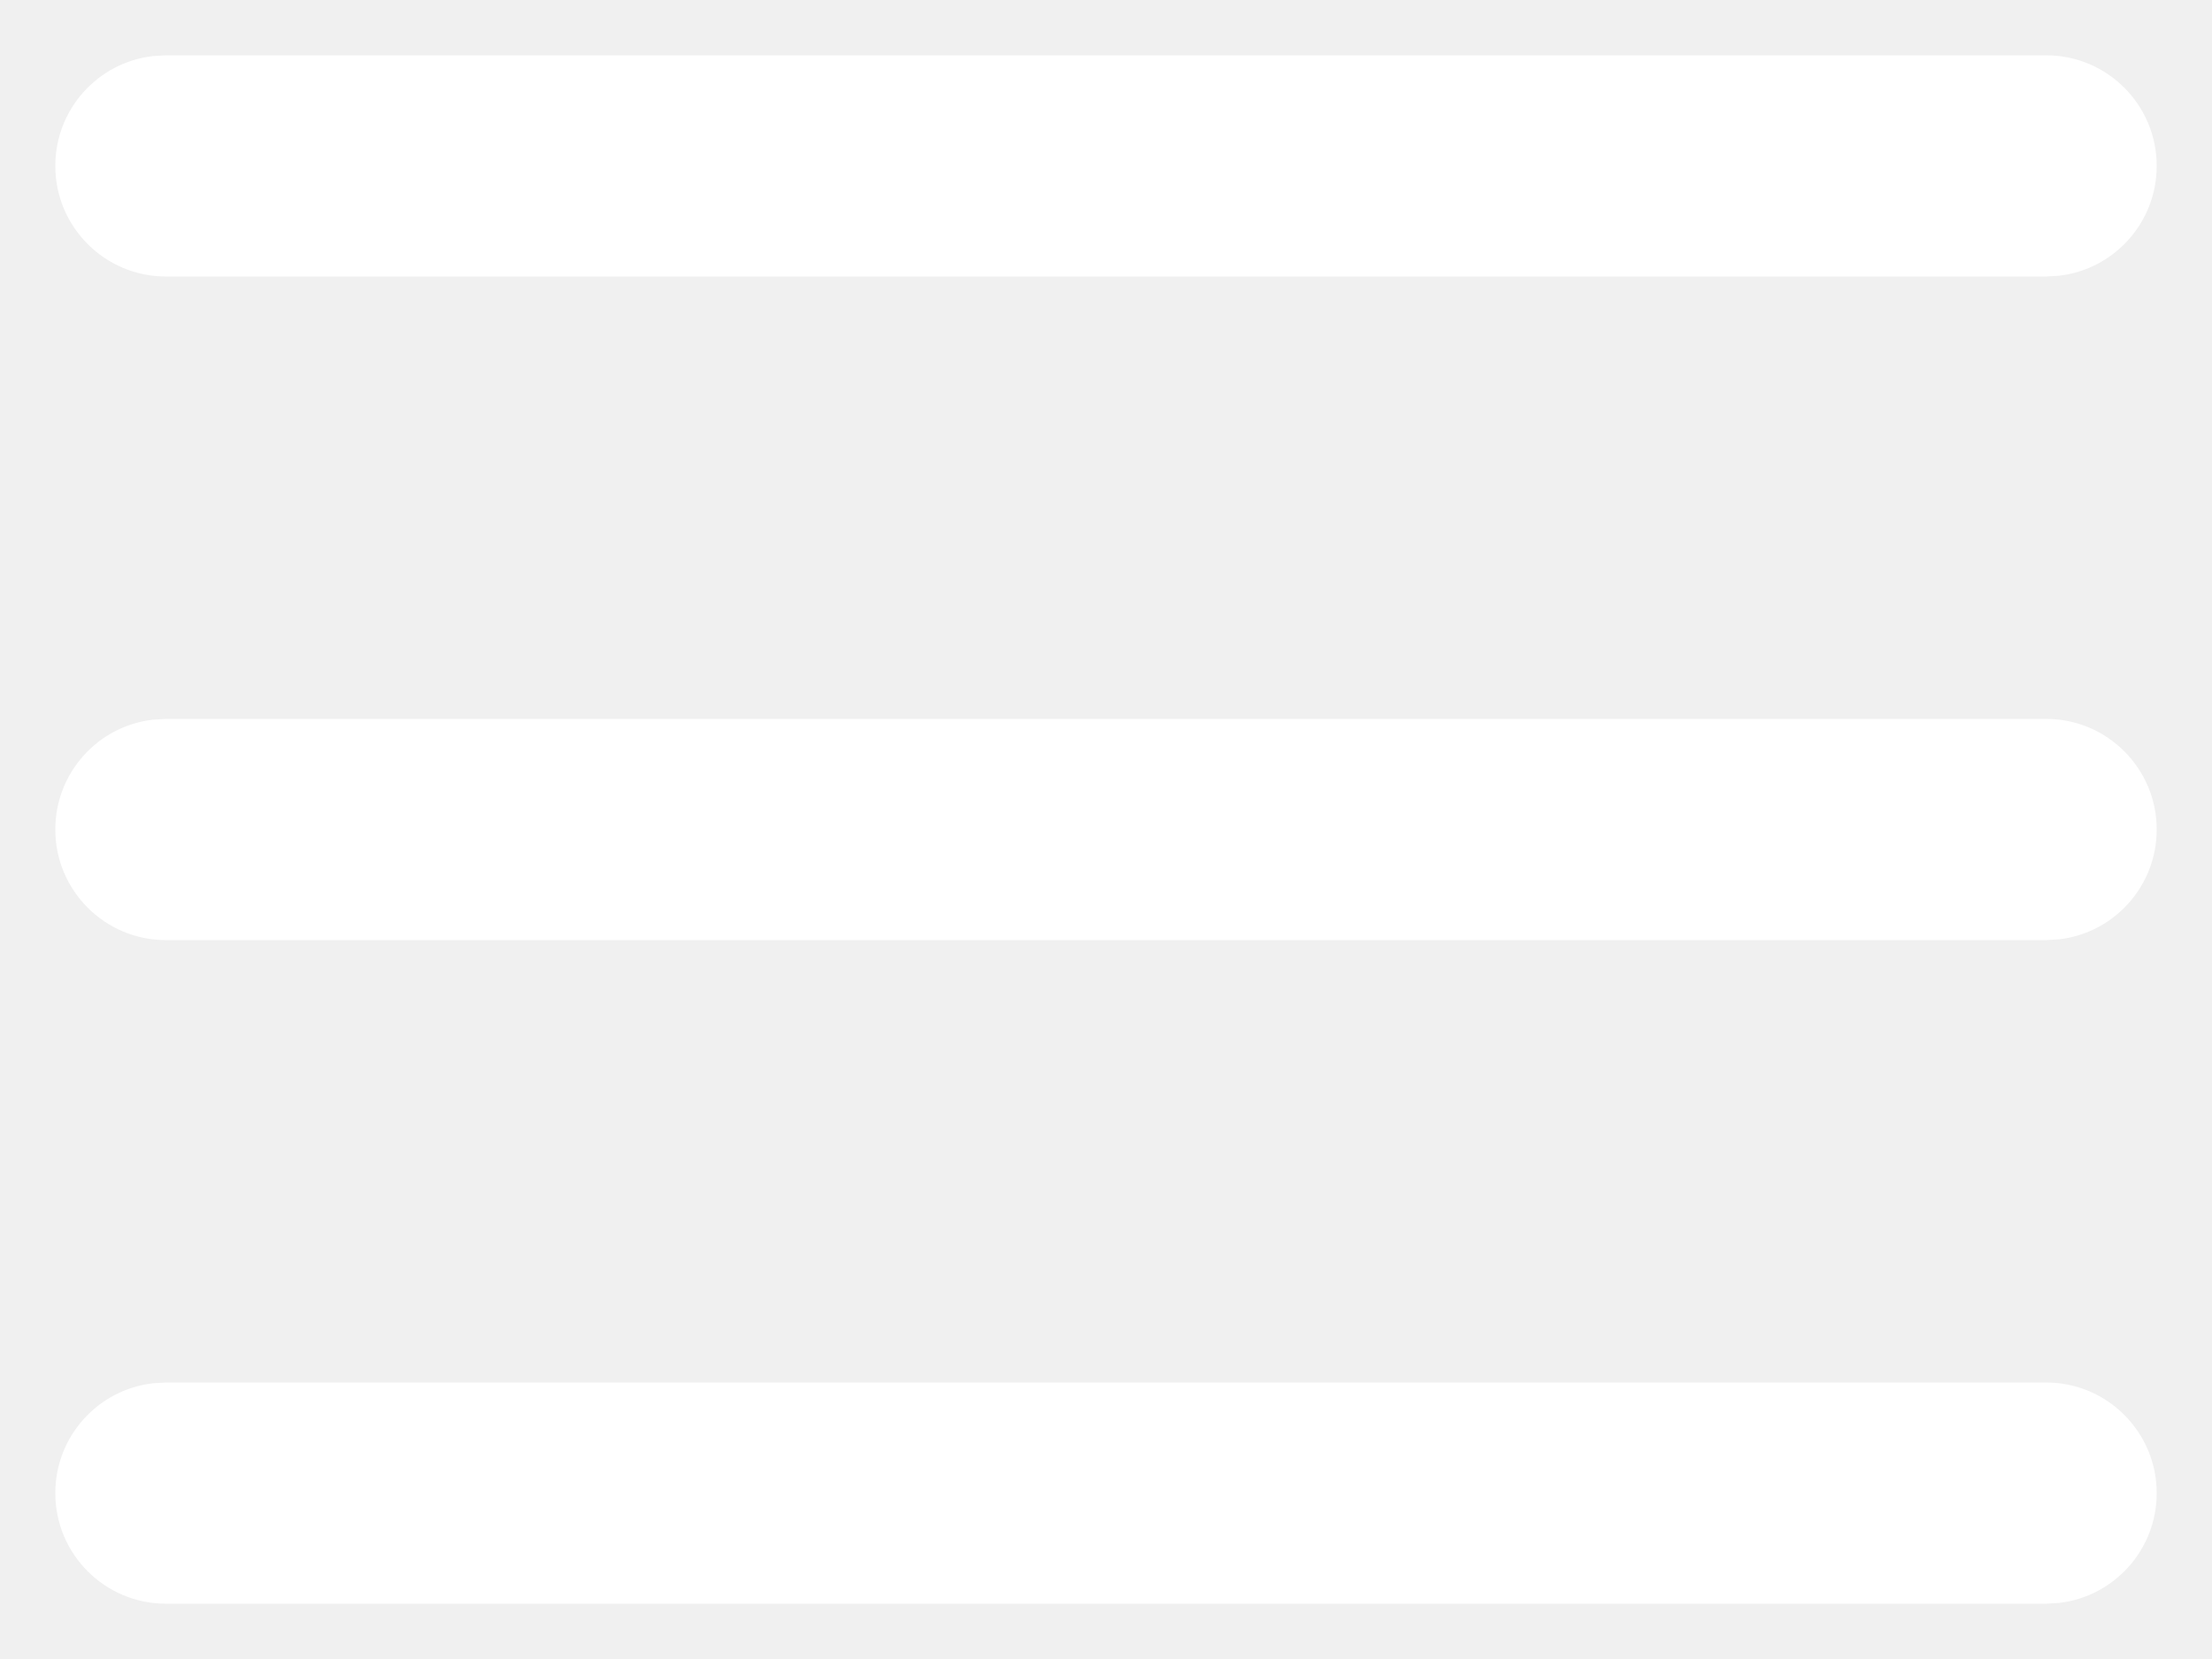
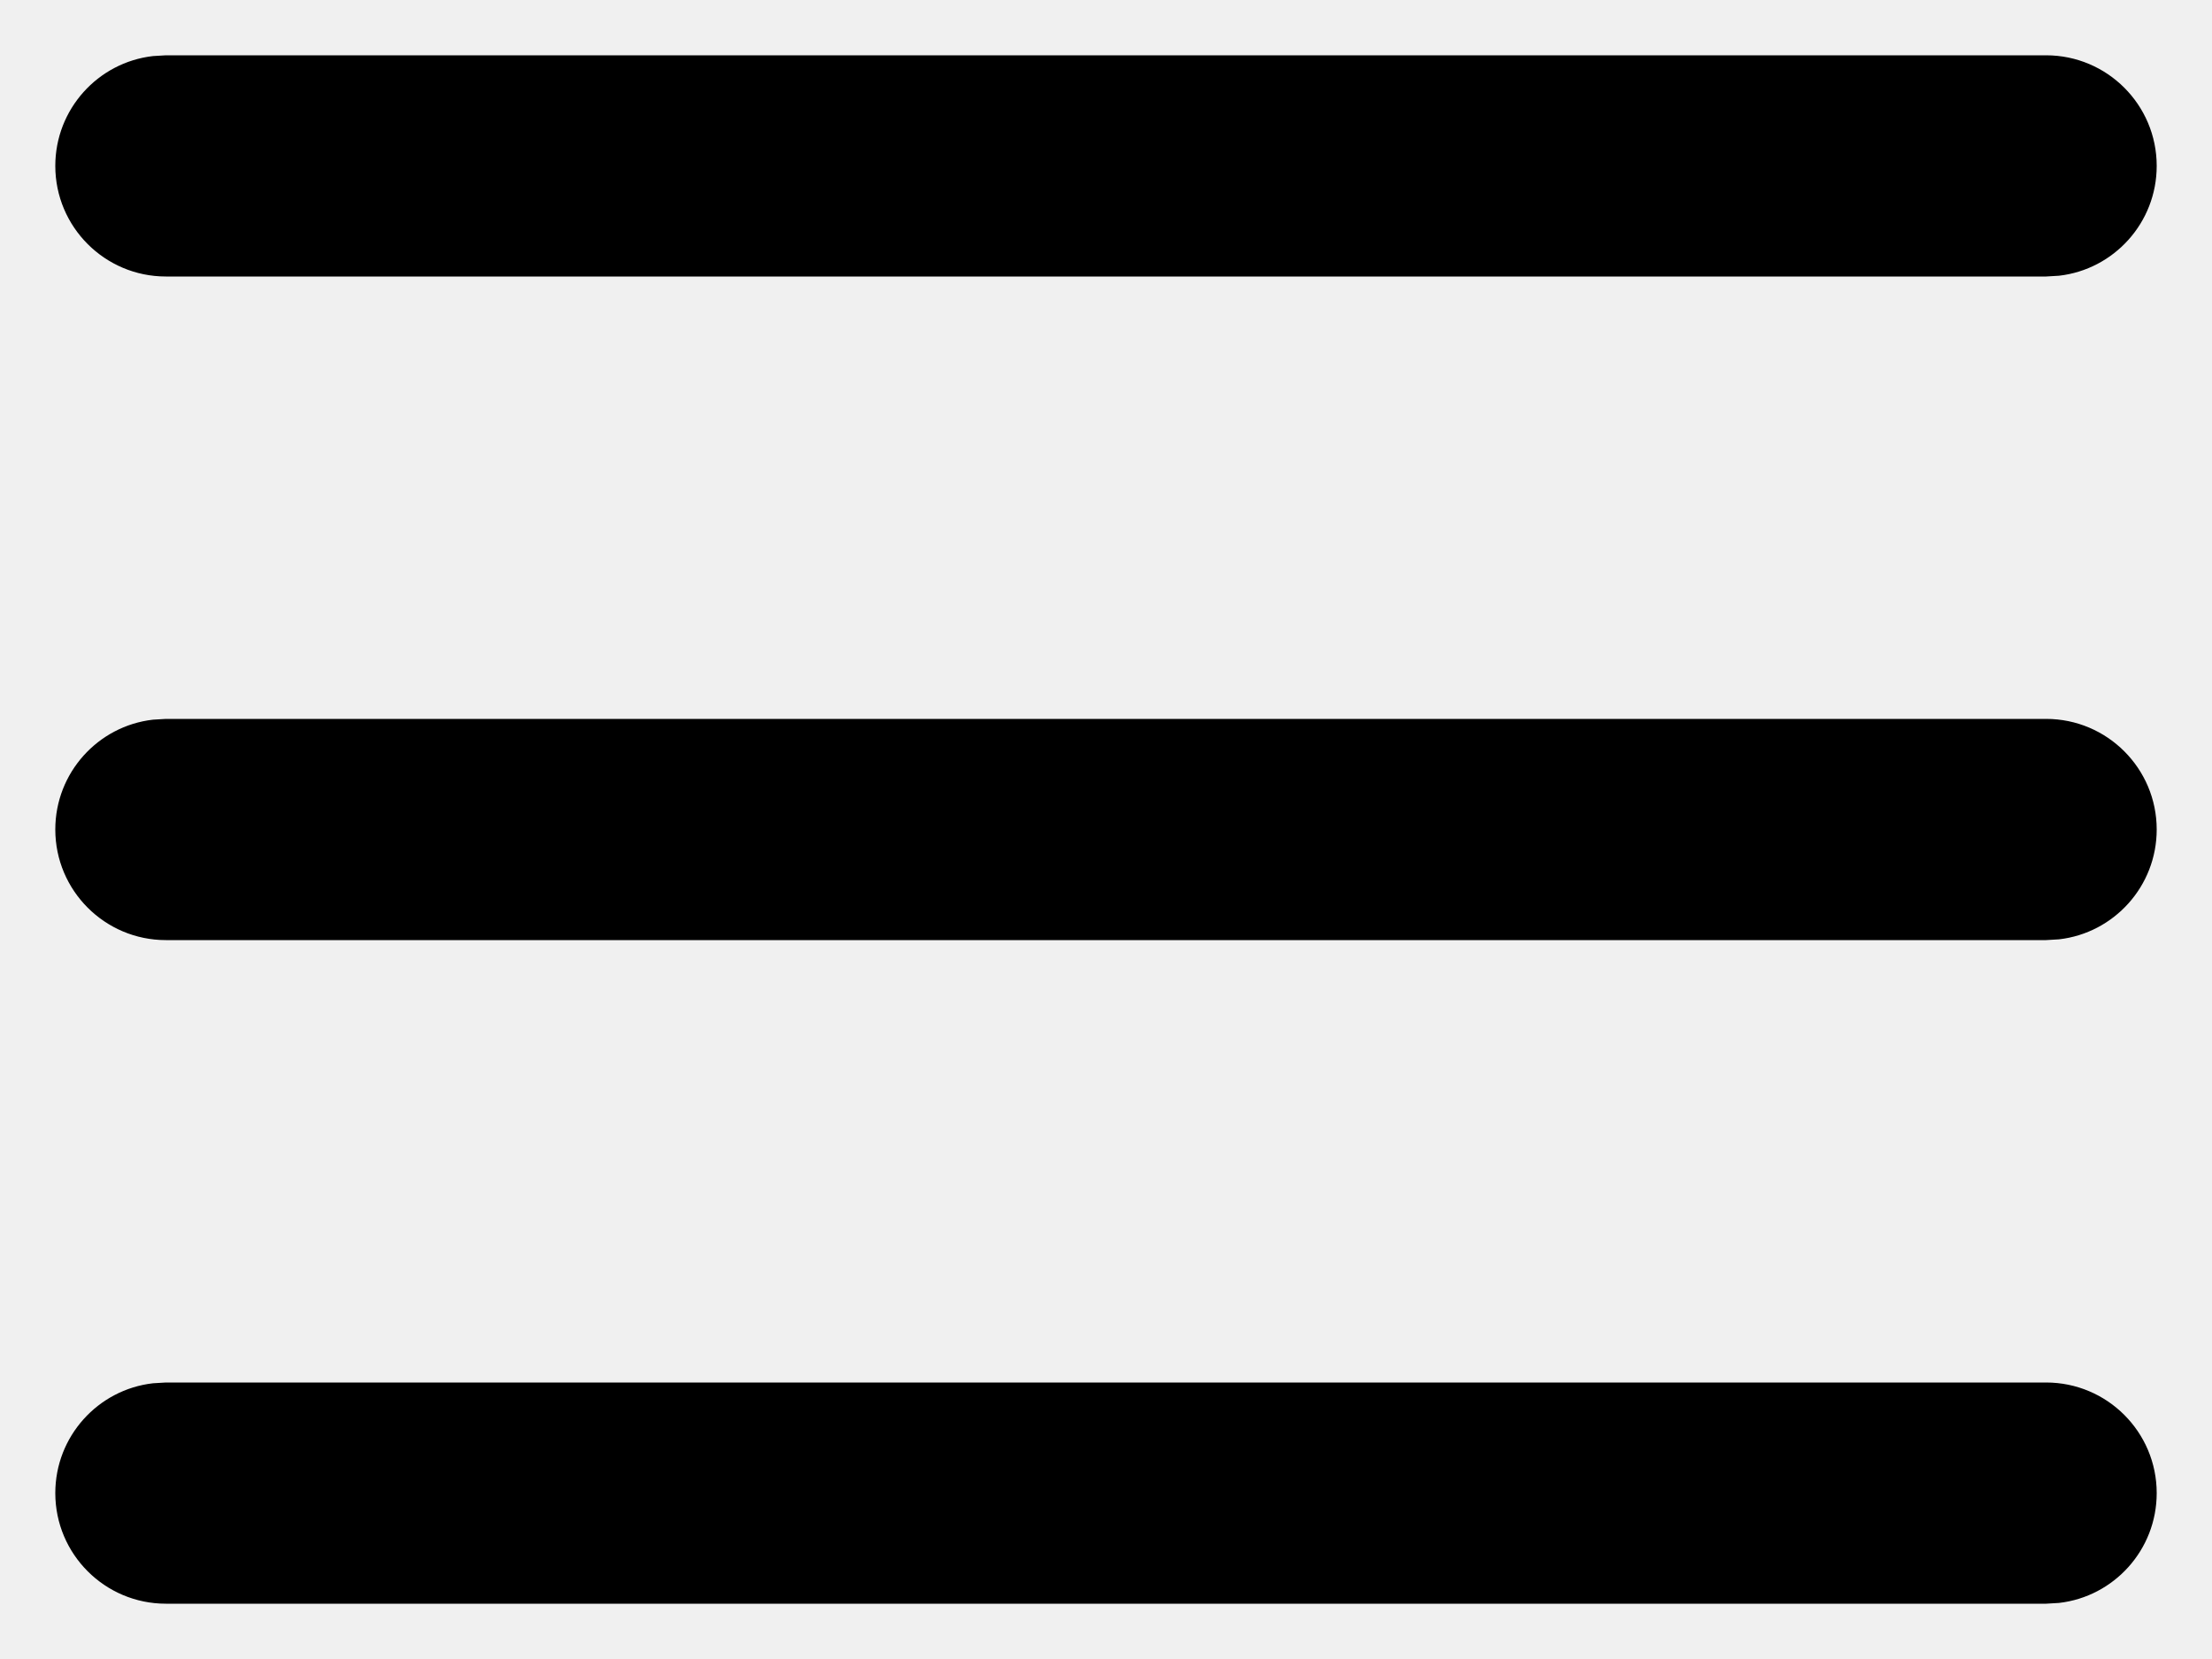
<svg xmlns="http://www.w3.org/2000/svg" width="20px" height="15px" viewBox="0 0 20 15" version="1.1">
  <g id="Mobile" stroke="none" stroke-width="1" fill="none" fill-rule="evenodd">
-     <g id="Filters" transform="translate(-340, -36)" fill="#FFFFFF" fill-rule="nonzero">
+     <g id="Filters" transform="translate(-340, -36)" fill="#000000" fill-rule="nonzero">
      <g id="mobile-menu-back" transform="translate(0, 20)">
        <g id="Menu" transform="translate(340, 16)">
          <path d="M18.5,12.5 C19.052,12.5 19.5,12.948 19.5,13.5 C19.5,14.013 19.114,14.436 18.617,14.493 L18.5,14.5 L1.5,14.5 C0.948,14.5 0.5,14.052 0.5,13.5 C0.5,12.987 0.886,12.564 1.383,12.507 L1.5,12.5 L18.5,12.5 Z M18.5,6.5 C19.052,6.5 19.5,6.948 19.5,7.5 C19.5,8.013 19.114,8.436 18.617,8.493 L18.5,8.5 L1.5,8.5 C0.948,8.5 0.5,8.052 0.5,7.5 C0.5,6.987 0.886,6.564 1.383,6.507 L1.5,6.5 L18.5,6.5 Z M18.5,0.5 C19.052,0.5 19.5,0.948 19.5,1.5 C19.5,2.013 19.114,2.436 18.617,2.493 L18.5,2.5 L1.5,2.5 C0.948,2.5 0.5,2.052 0.5,1.5 C0.5,0.987 0.886,0.564 1.383,0.507 L1.5,0.5 L18.5,0.5 Z" />
        </g>
      </g>
    </g>
  </g>
</svg>
